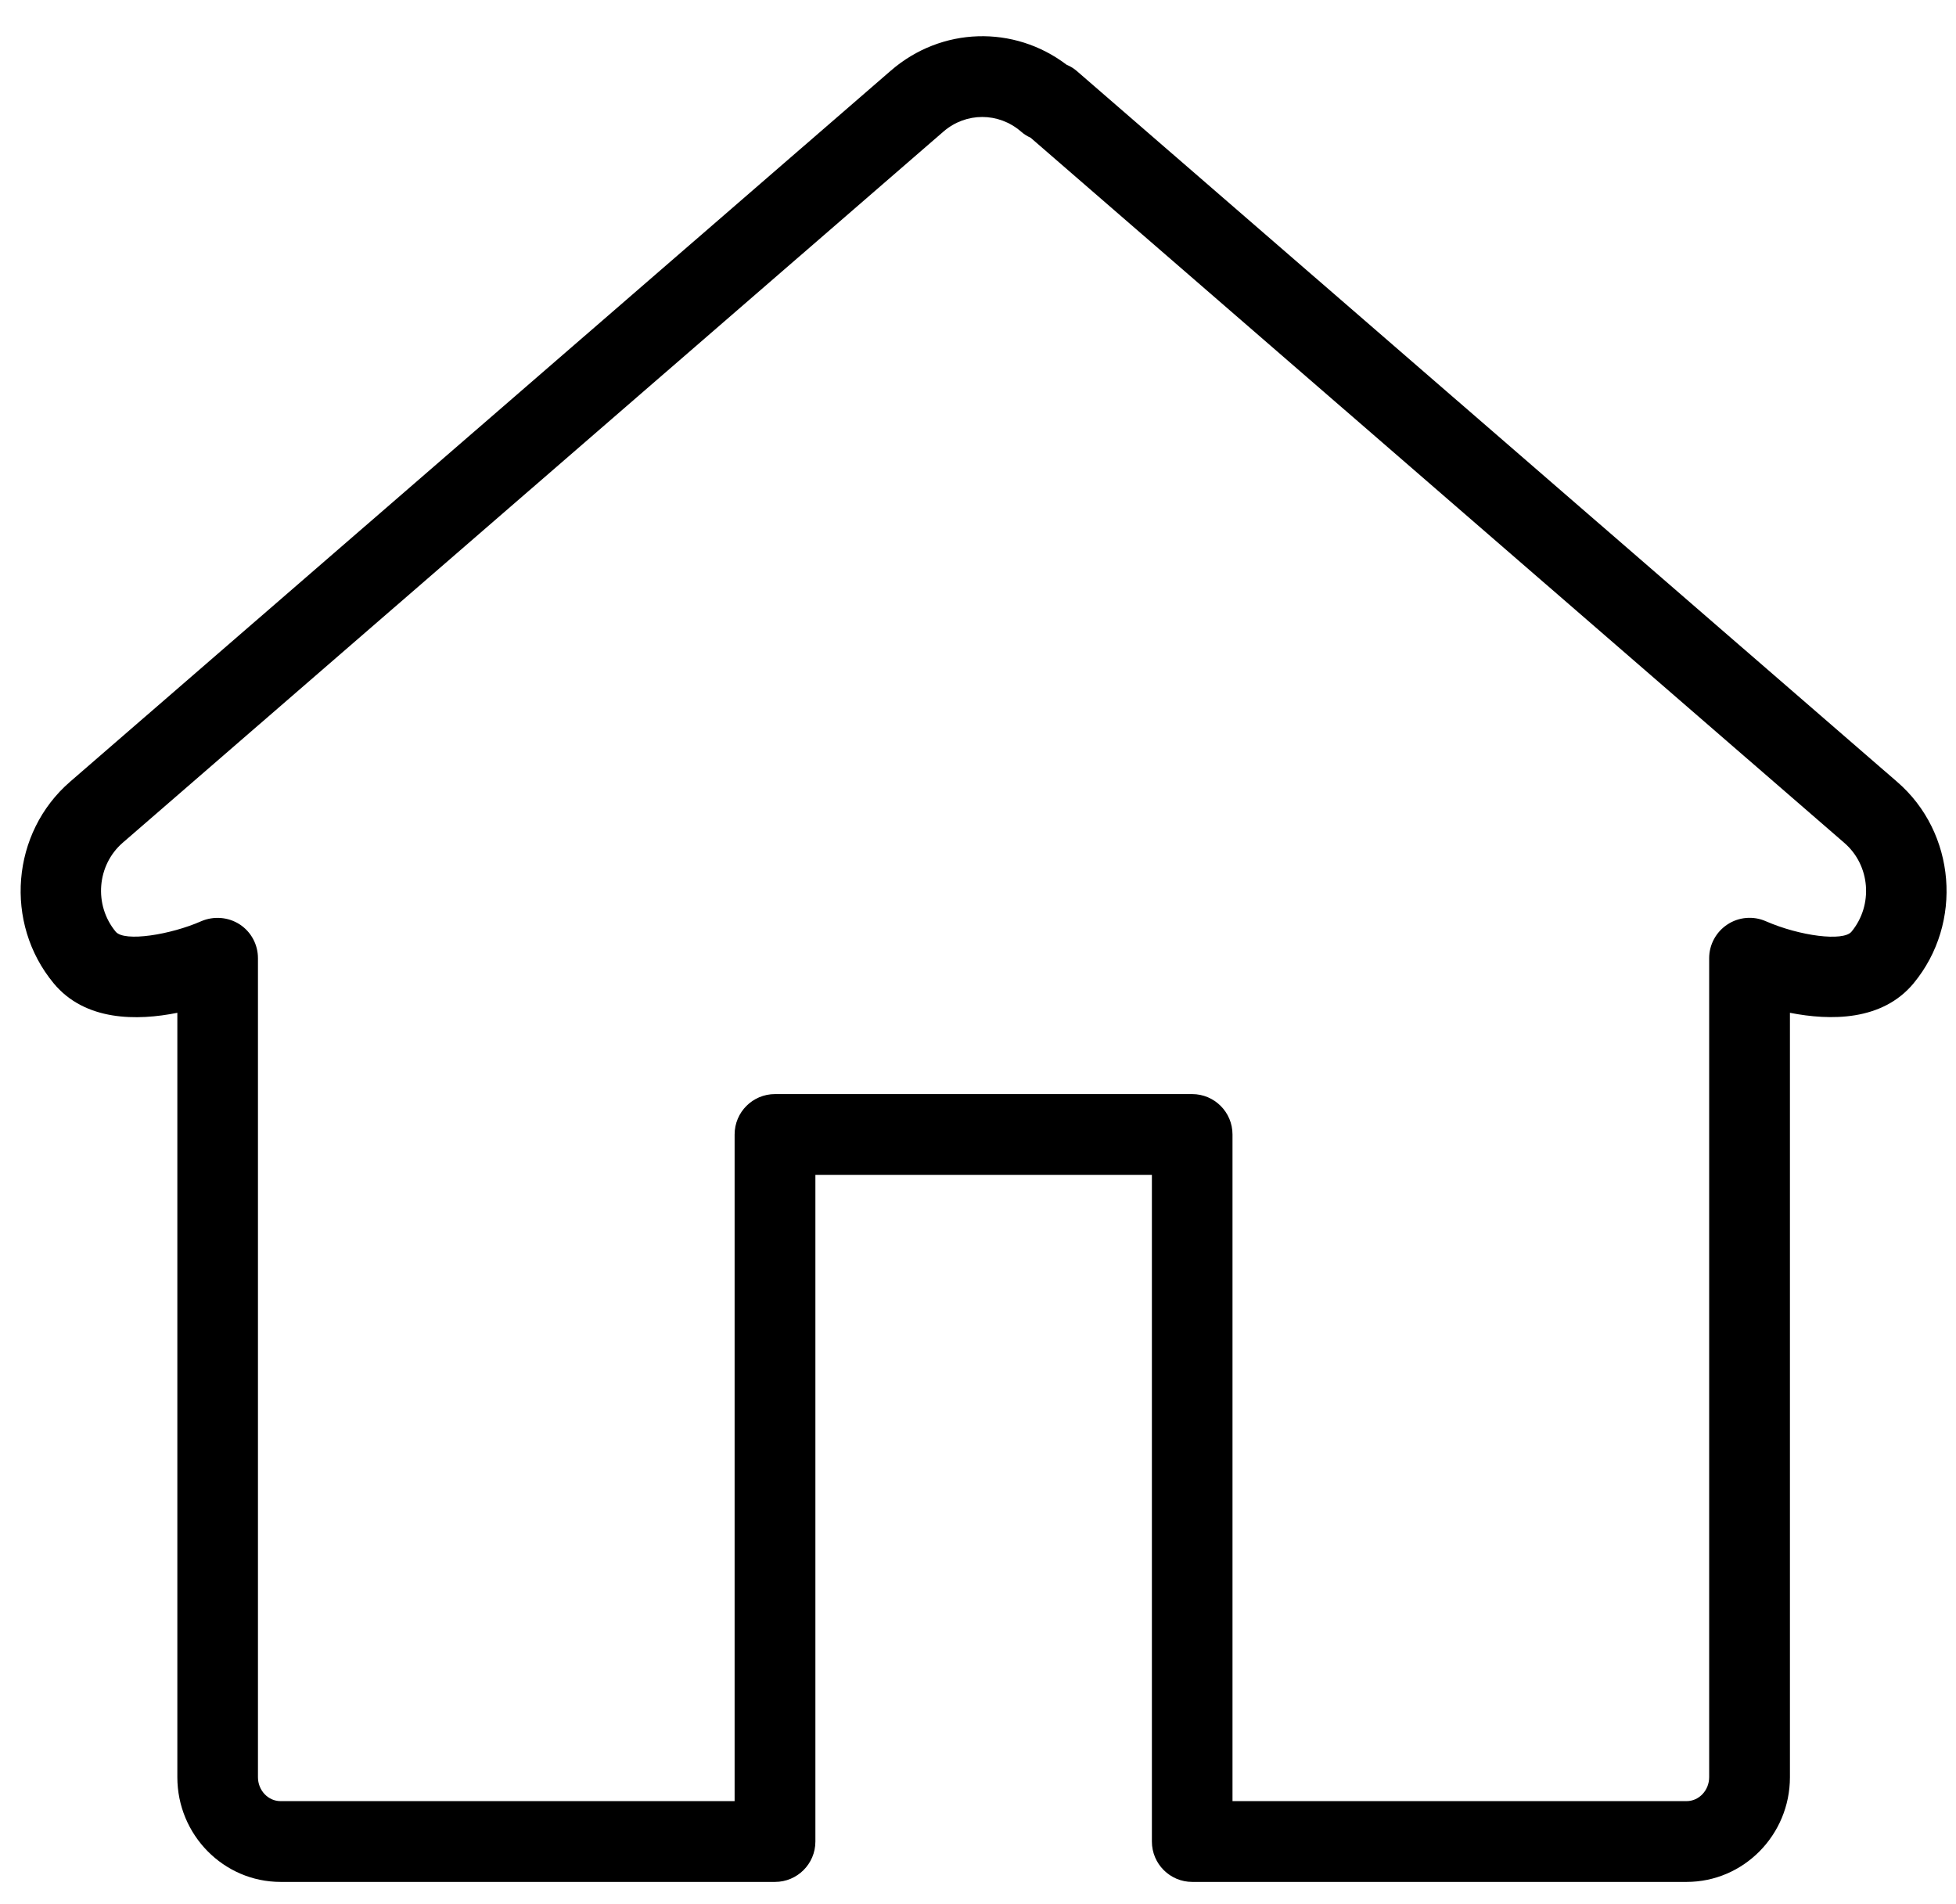
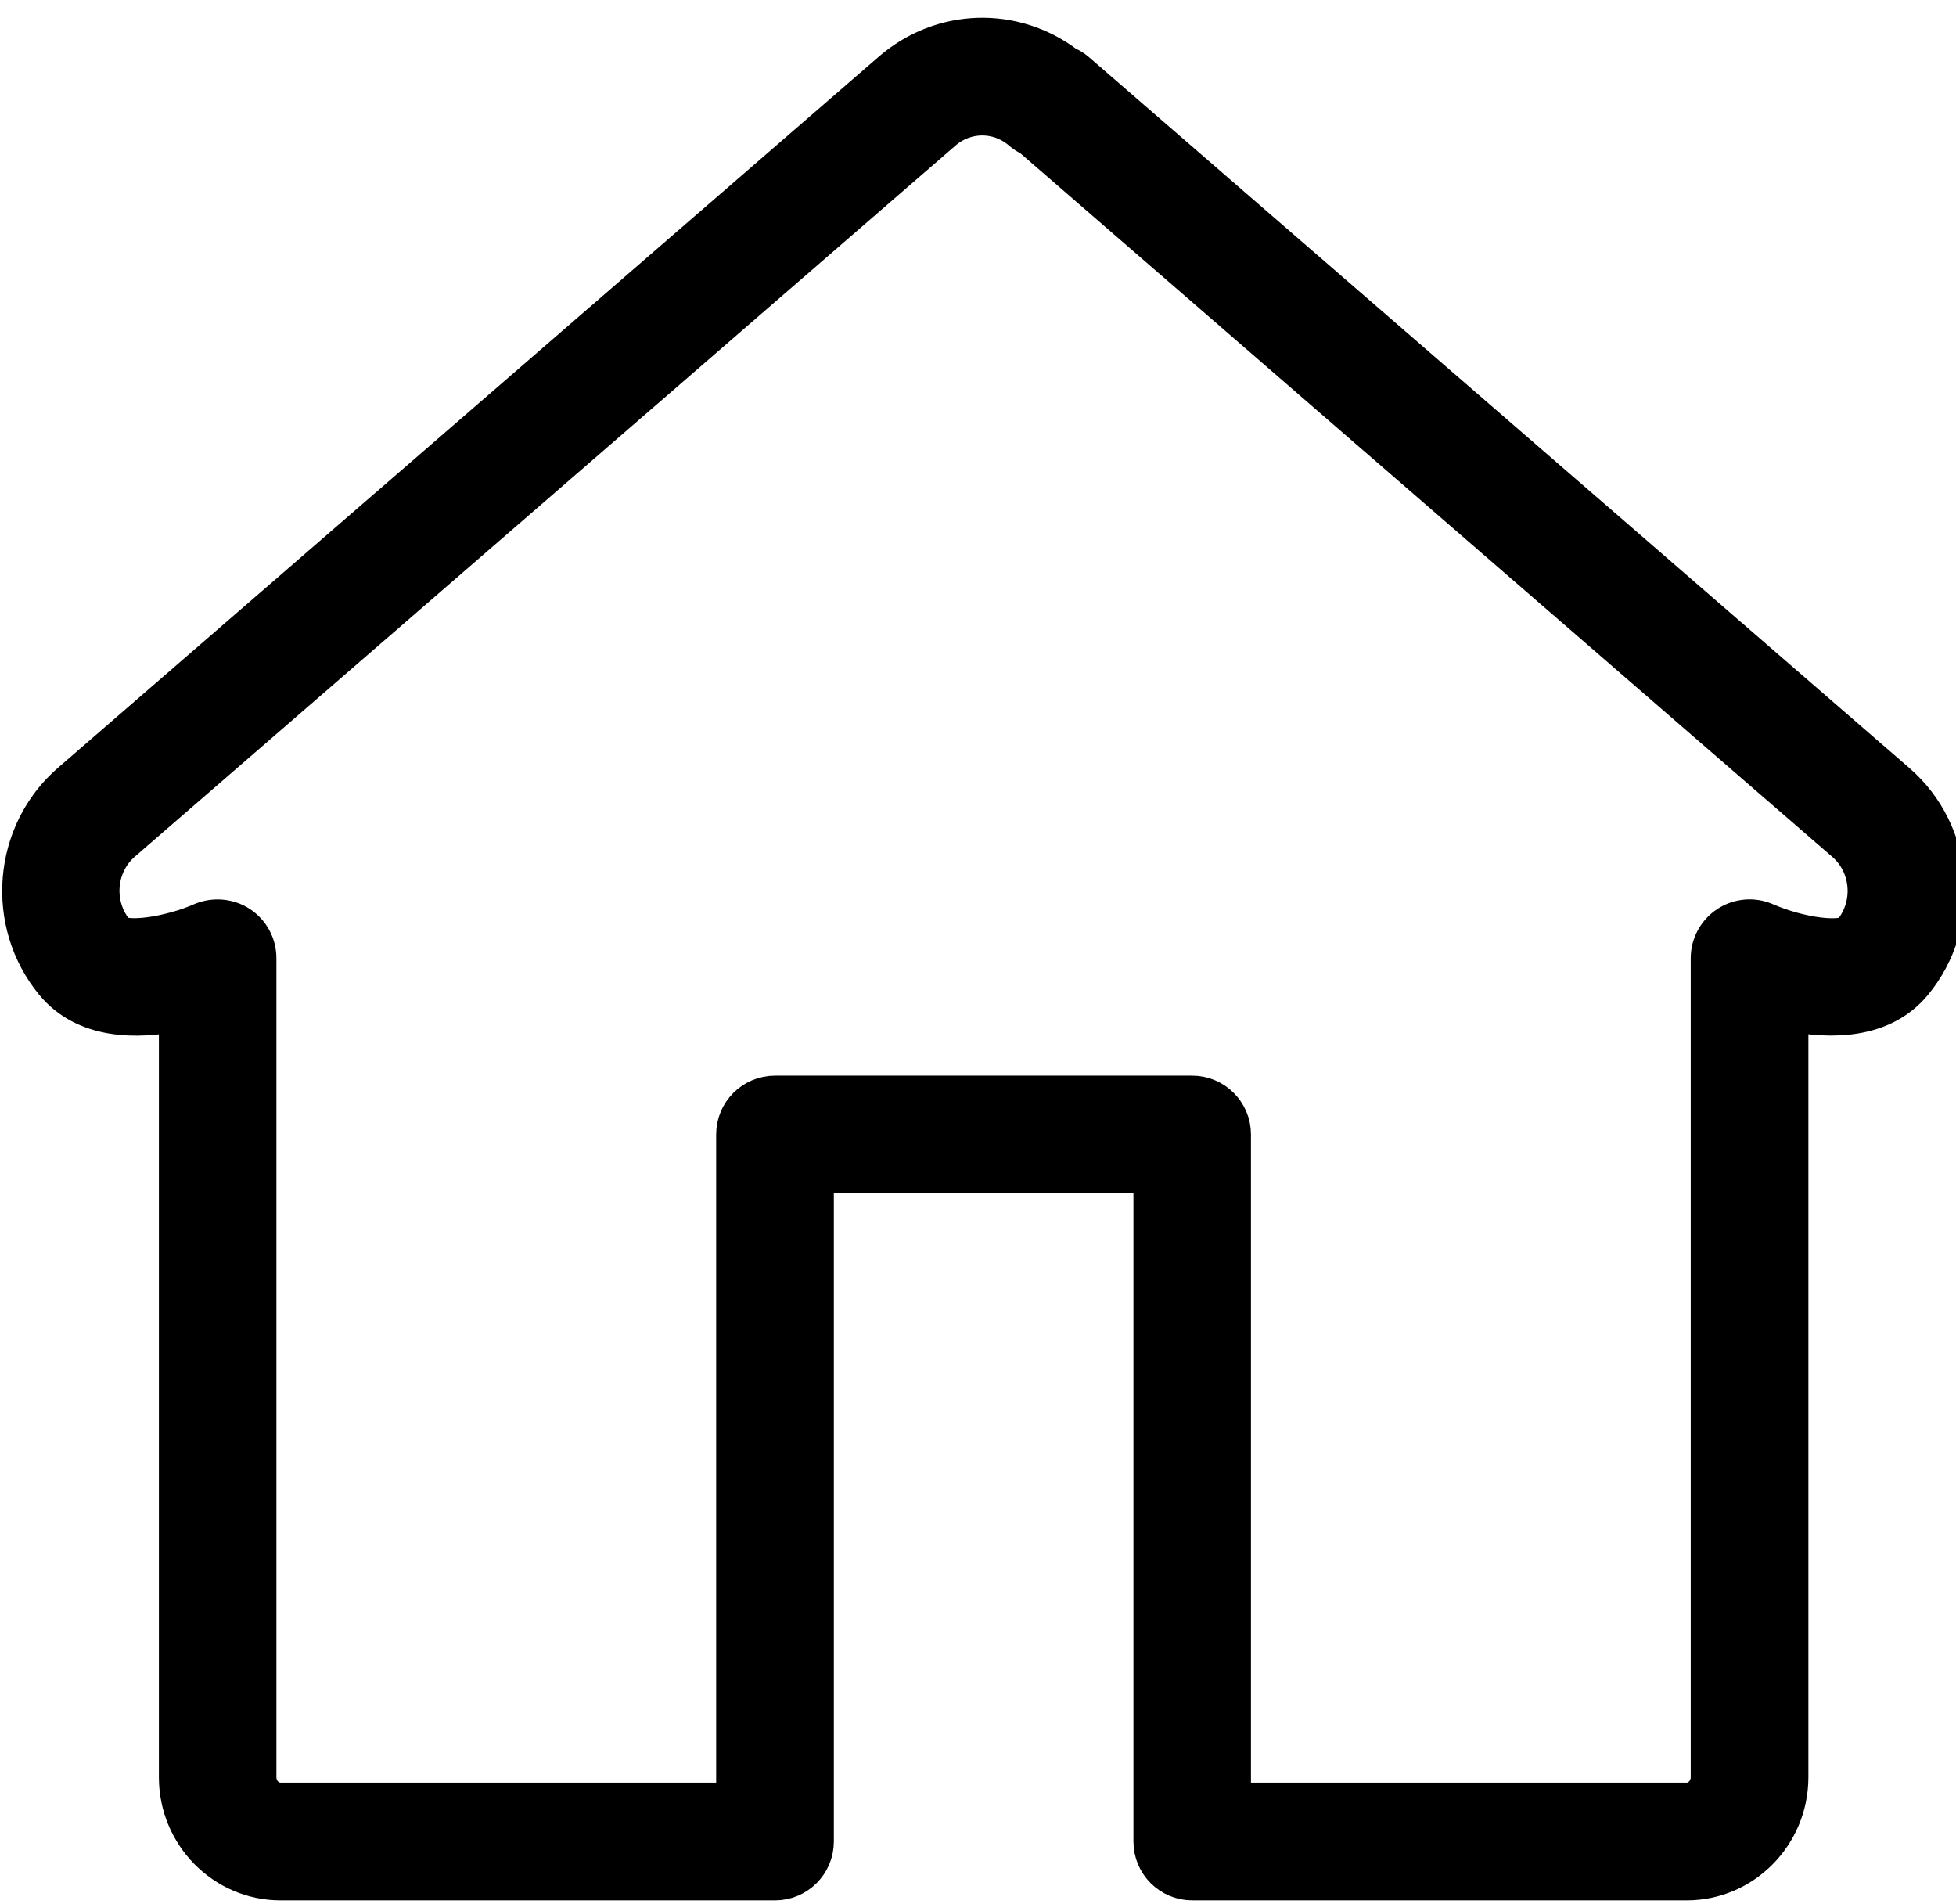
<svg xmlns="http://www.w3.org/2000/svg" version="1.1" id="home" x="0px" y="0px" width="212px" height="206.25px" viewBox="394.5 418.584 212 206.25" enable-background="new 394.5 418.584 212 206.25" xml:space="preserve">
-   <path d="M600.116,503.301l-88.955-77.062c-0.298-0.254-0.656-0.472-1.059-0.639c-5.693-4.32-13.557-4.119-19.049,0.639  l-88.956,77.053c-6.376,5.519-7.181,15.313-1.784,21.839c3.411,4.128,9.069,4.075,13.408,3.2v82.834  c0,6.253,5.02,11.344,11.195,11.344h53.586c2.414,0,4.374-1.96,4.374-4.373v-72.242h36.471v72.242c0,2.413,1.959,4.373,4.372,4.373  h53.587c6.175,0,11.195-5.091,11.195-11.344v-82.834c4.355,0.857,9.996,0.919,13.407-3.2  C607.297,518.606,606.492,508.802,600.116,503.301z M595.166,519.551c-0.9,1.058-5.563,0.48-9.288-1.146  c-1.355-0.595-2.93-0.454-4.146,0.351c-1.233,0.805-1.985,2.187-1.985,3.655v88.746c0,1.435-1.103,2.598-2.449,2.598h-49.214  v-72.242c0-2.414-1.959-4.373-4.373-4.373h-45.217c-2.414,0-4.373,1.959-4.373,4.373v72.242h-49.214  c-1.347,0-2.449-1.163-2.449-2.598V522.41c0-1.478-0.744-2.859-1.985-3.664c-1.233-0.796-2.799-0.919-4.155-0.342  c-3.306,1.461-8.334,2.283-9.279,1.138c-2.388-2.887-2.046-7.207,0.77-9.647l88.956-77.061c2.432-2.099,5.956-2.099,8.388,0  c0.314,0.28,0.674,0.507,1.05,0.674l88.186,76.405C597.213,512.344,597.553,516.664,595.166,519.551L595.166,519.551z" />
+   <path stroke="black" stroke-width="4" d="M600.116,503.301l-88.955-77.062c-0.298-0.254-0.656-0.472-1.059-0.639c-5.693-4.32-13.557-4.119-19.049,0.639  l-88.956,77.053c-6.376,5.519-7.181,15.313-1.784,21.839c3.411,4.128,9.069,4.075,13.408,3.2v82.834  c0,6.253,5.02,11.344,11.195,11.344h53.586c2.414,0,4.374-1.96,4.374-4.373v-72.242h36.471v72.242c0,2.413,1.959,4.373,4.372,4.373  h53.587c6.175,0,11.195-5.091,11.195-11.344v-82.834c4.355,0.857,9.996,0.919,13.407-3.2  C607.297,518.606,606.492,508.802,600.116,503.301z M595.166,519.551c-0.9,1.058-5.563,0.48-9.288-1.146  c-1.355-0.595-2.93-0.454-4.146,0.351c-1.233,0.805-1.985,2.187-1.985,3.655v88.746c0,1.435-1.103,2.598-2.449,2.598h-49.214  v-72.242c0-2.414-1.959-4.373-4.373-4.373h-45.217c-2.414,0-4.373,1.959-4.373,4.373v72.242h-49.214  c-1.347,0-2.449-1.163-2.449-2.598V522.41c0-1.478-0.744-2.859-1.985-3.664c-1.233-0.796-2.799-0.919-4.155-0.342  c-3.306,1.461-8.334,2.283-9.279,1.138c-2.388-2.887-2.046-7.207,0.77-9.647l88.956-77.061c2.432-2.099,5.956-2.099,8.388,0  c0.314,0.28,0.674,0.507,1.05,0.674l88.186,76.405C597.213,512.344,597.553,516.664,595.166,519.551L595.166,519.551z" />
</svg>
